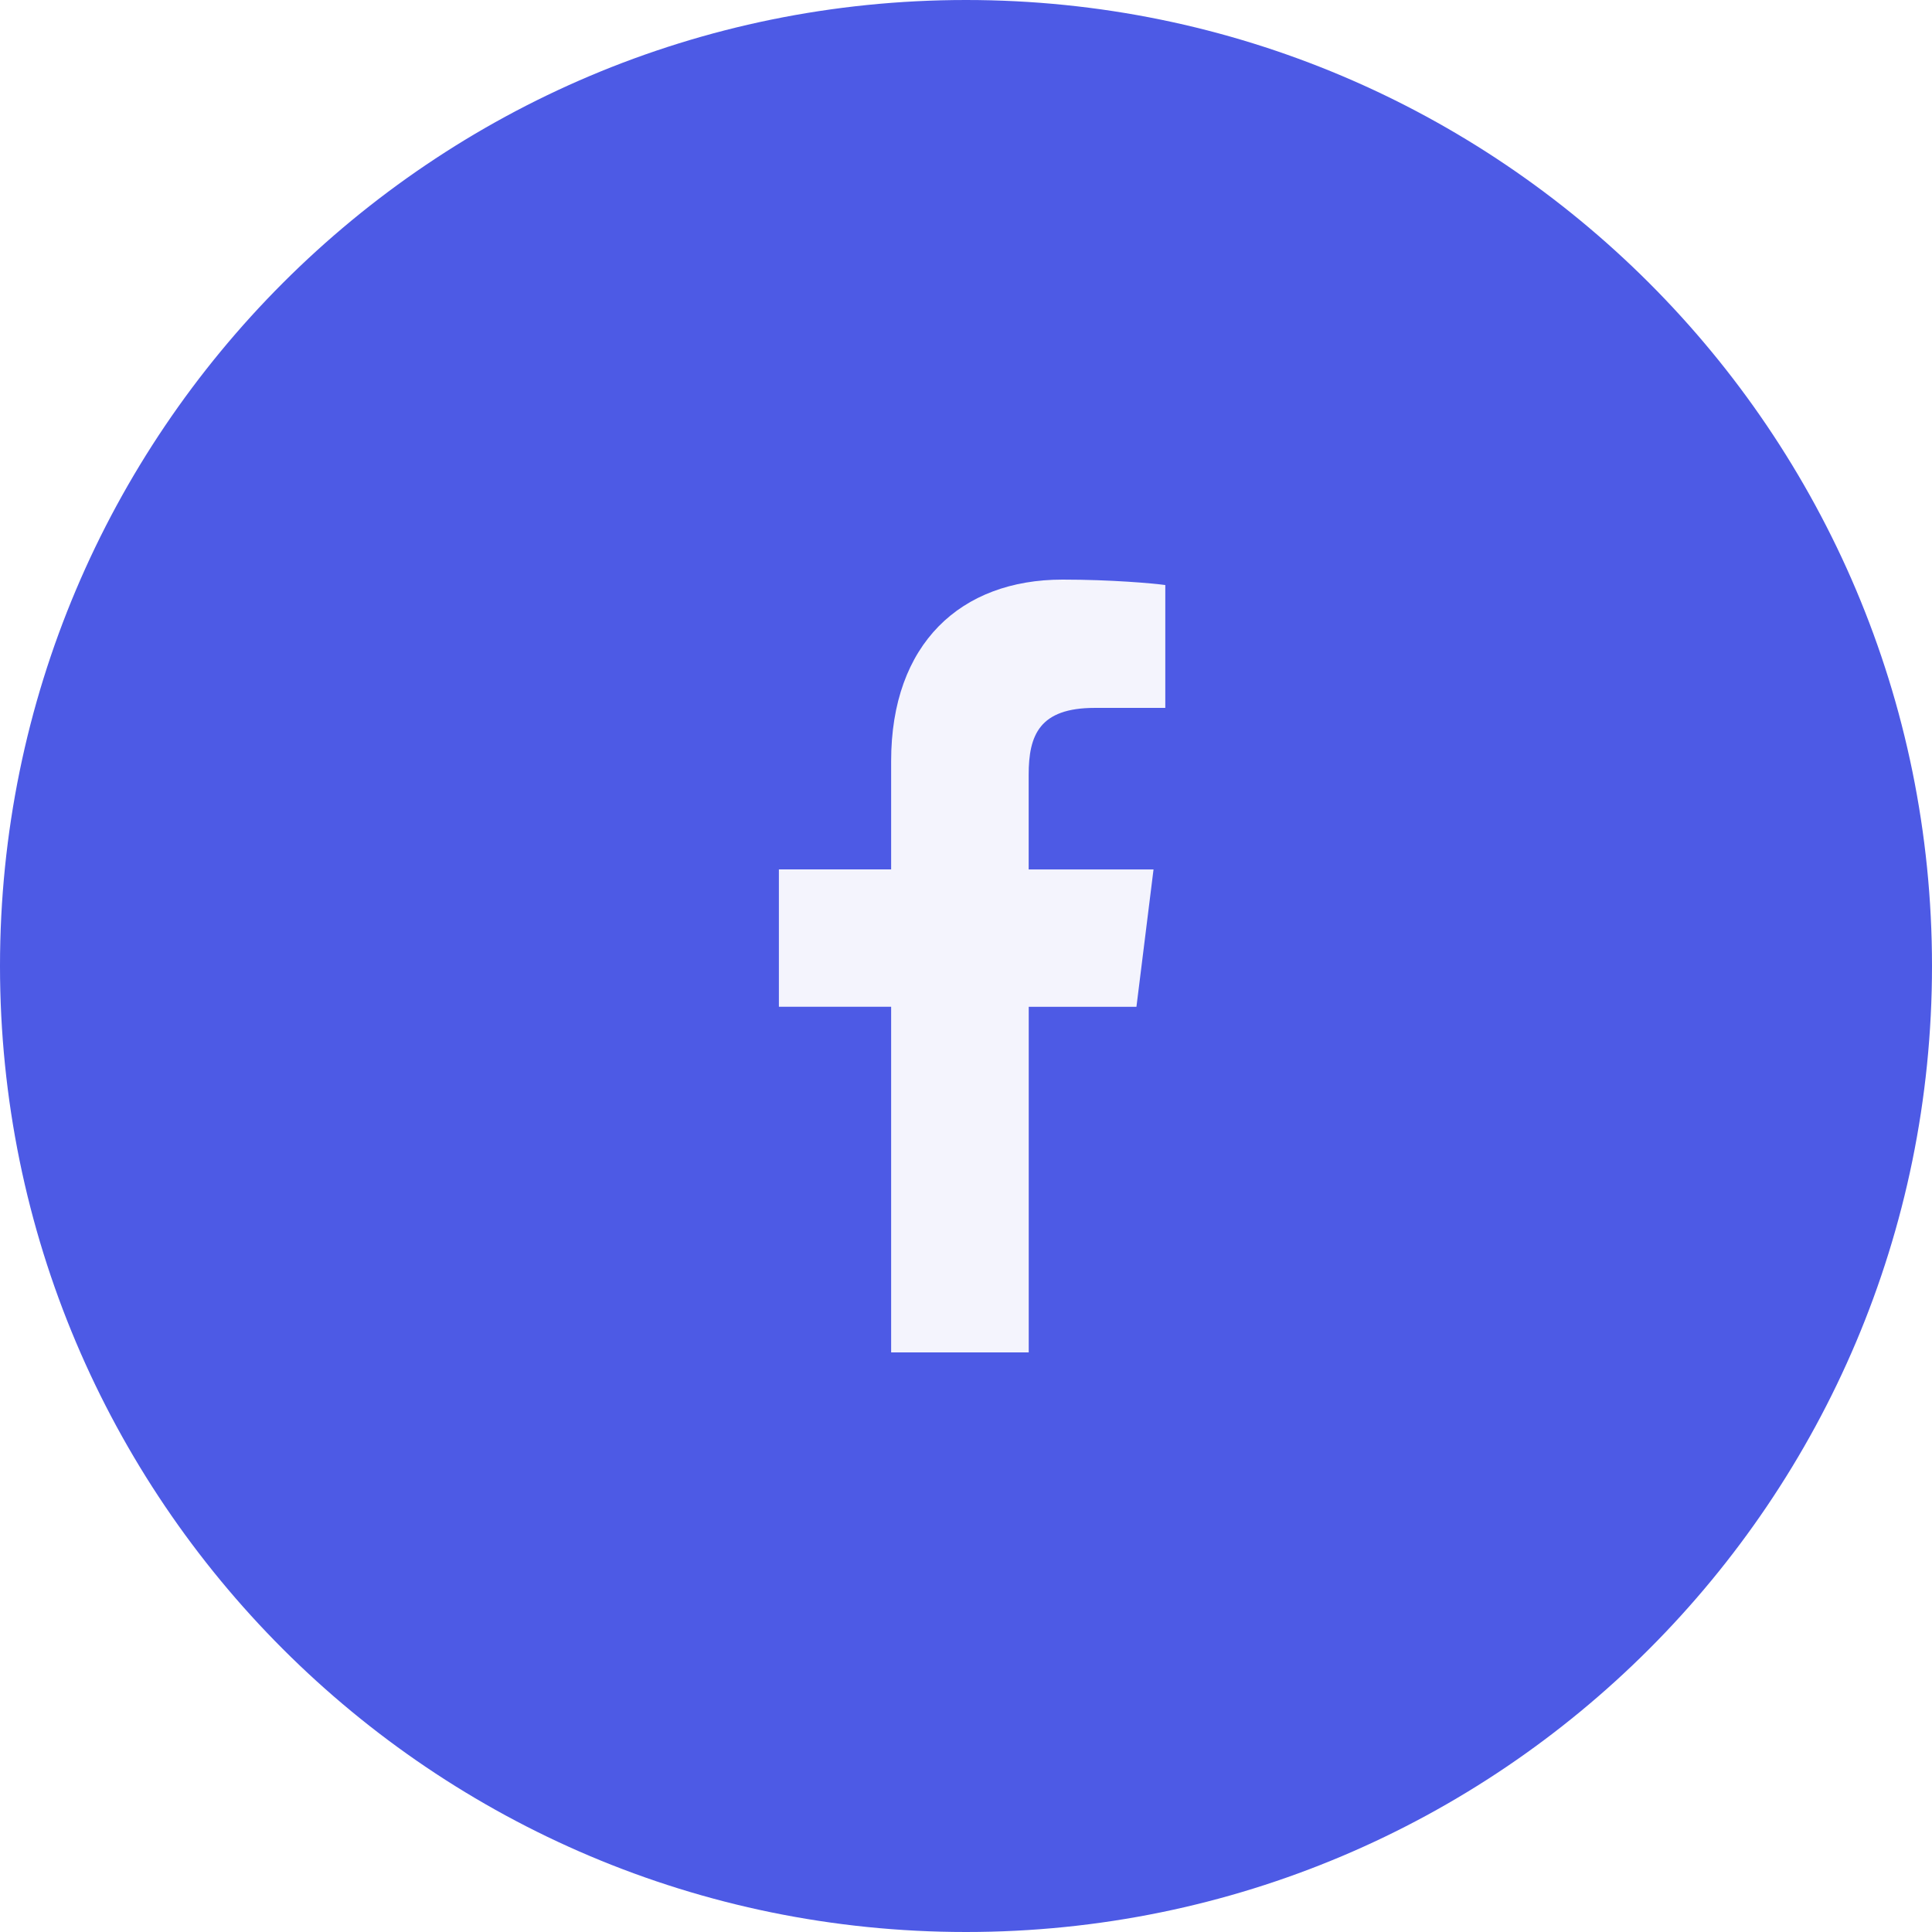
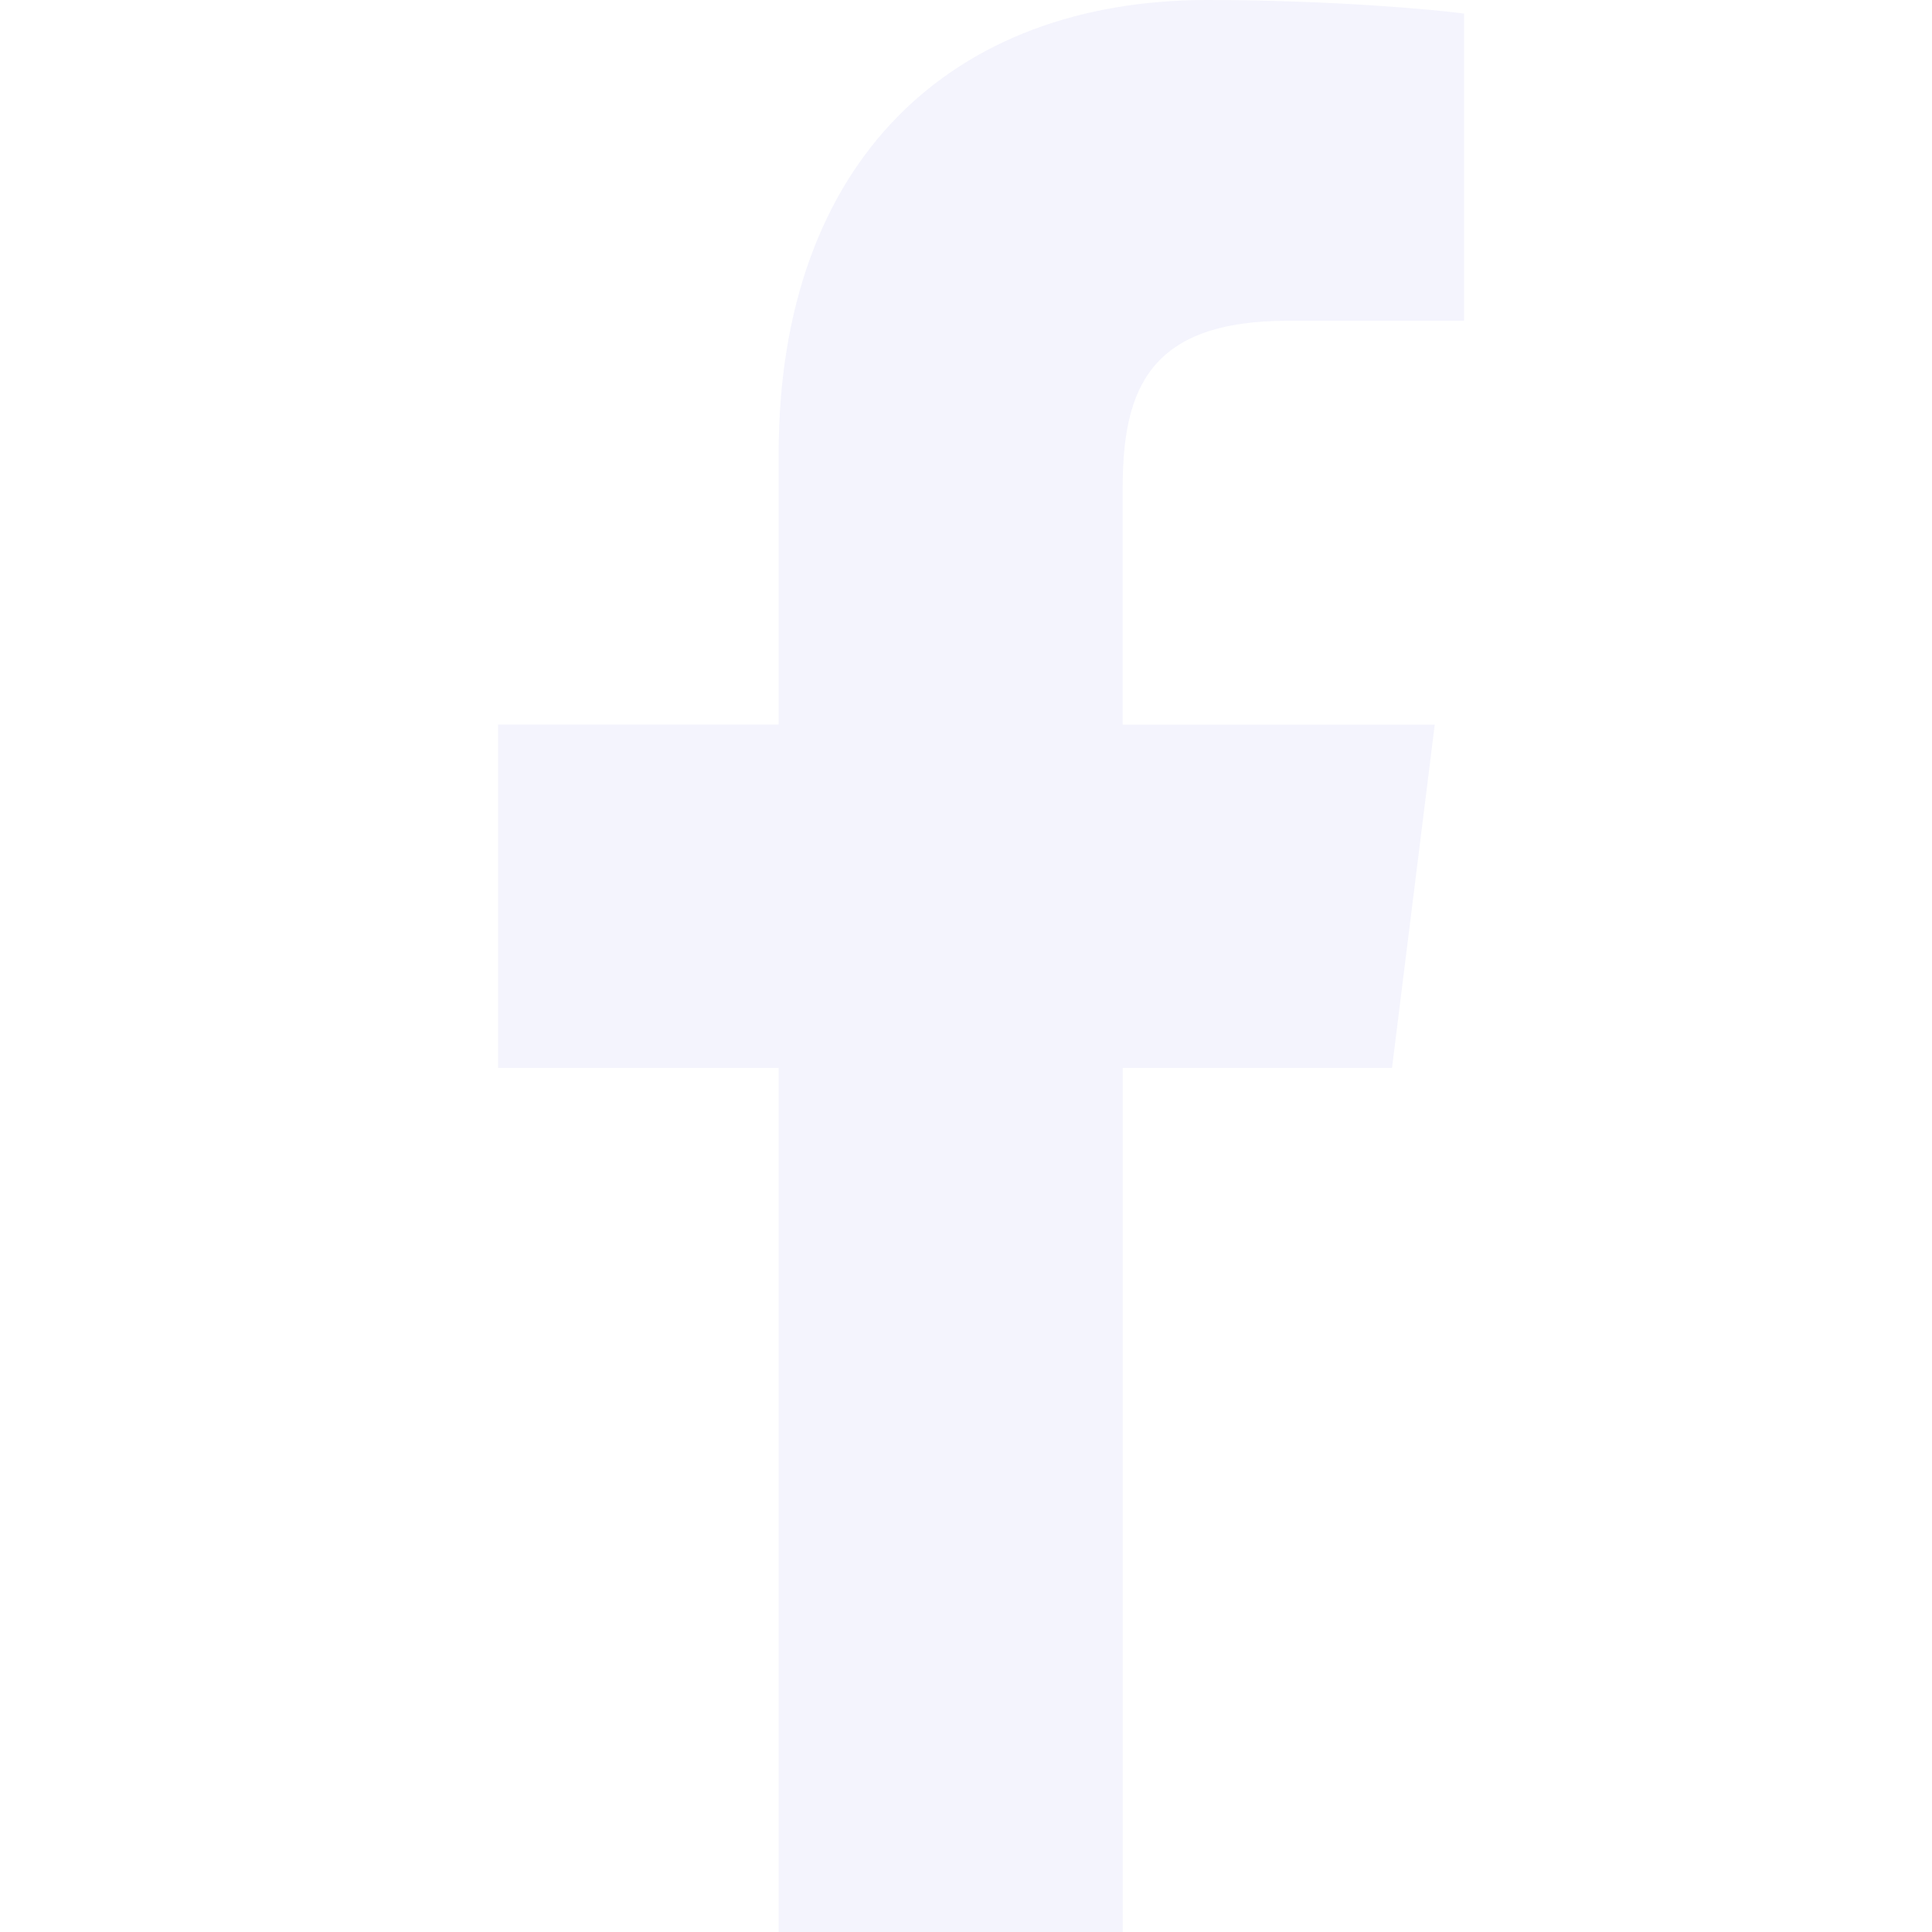
<svg xmlns="http://www.w3.org/2000/svg" version="1.1" width="32" height="32" viewBox="0 0 32 32">
-   <path fill="#4d5ae5" d="M32 16c0 4.418-1.791 8.418-4.686 11.314s-6.895 4.686-11.314 4.686c-4.418 0-8.418-1.791-11.314-4.686s-4.686-6.895-4.686-11.314c0-4.418 1.791-8.418 4.686-11.314s6.895-4.686 11.314-4.686c4.418 0 8.418 1.791 11.314 4.686s4.686 6.895 4.686 11.314z" />
-   <path fill="#f4f4fd" d="M18.132 11.725h1.169v-2.035c-0.202-0.028-0.895-0.090-1.702-0.090-1.685 0-2.839 1.060-2.839 3.007v1.793h-1.859v2.275h1.859v5.725h2.279v-5.724h1.784l0.283-2.275h-2.068v-1.568c0-0.658 0.178-1.108 1.094-1.108z" />
+   <path fill="#f4f4fd" d="M21.329 5.313h2.921v-5.088c-0.504-0.069-2.237-0.225-4.256-0.225-4.212 0-7.097 2.649-7.097 7.519v4.481h-4.648v5.688h4.648v14.312h5.699v-14.311h4.46l0.708-5.688h-5.169v-3.919c0.001-1.644 0.444-2.769 2.735-2.769z" />
</svg>
